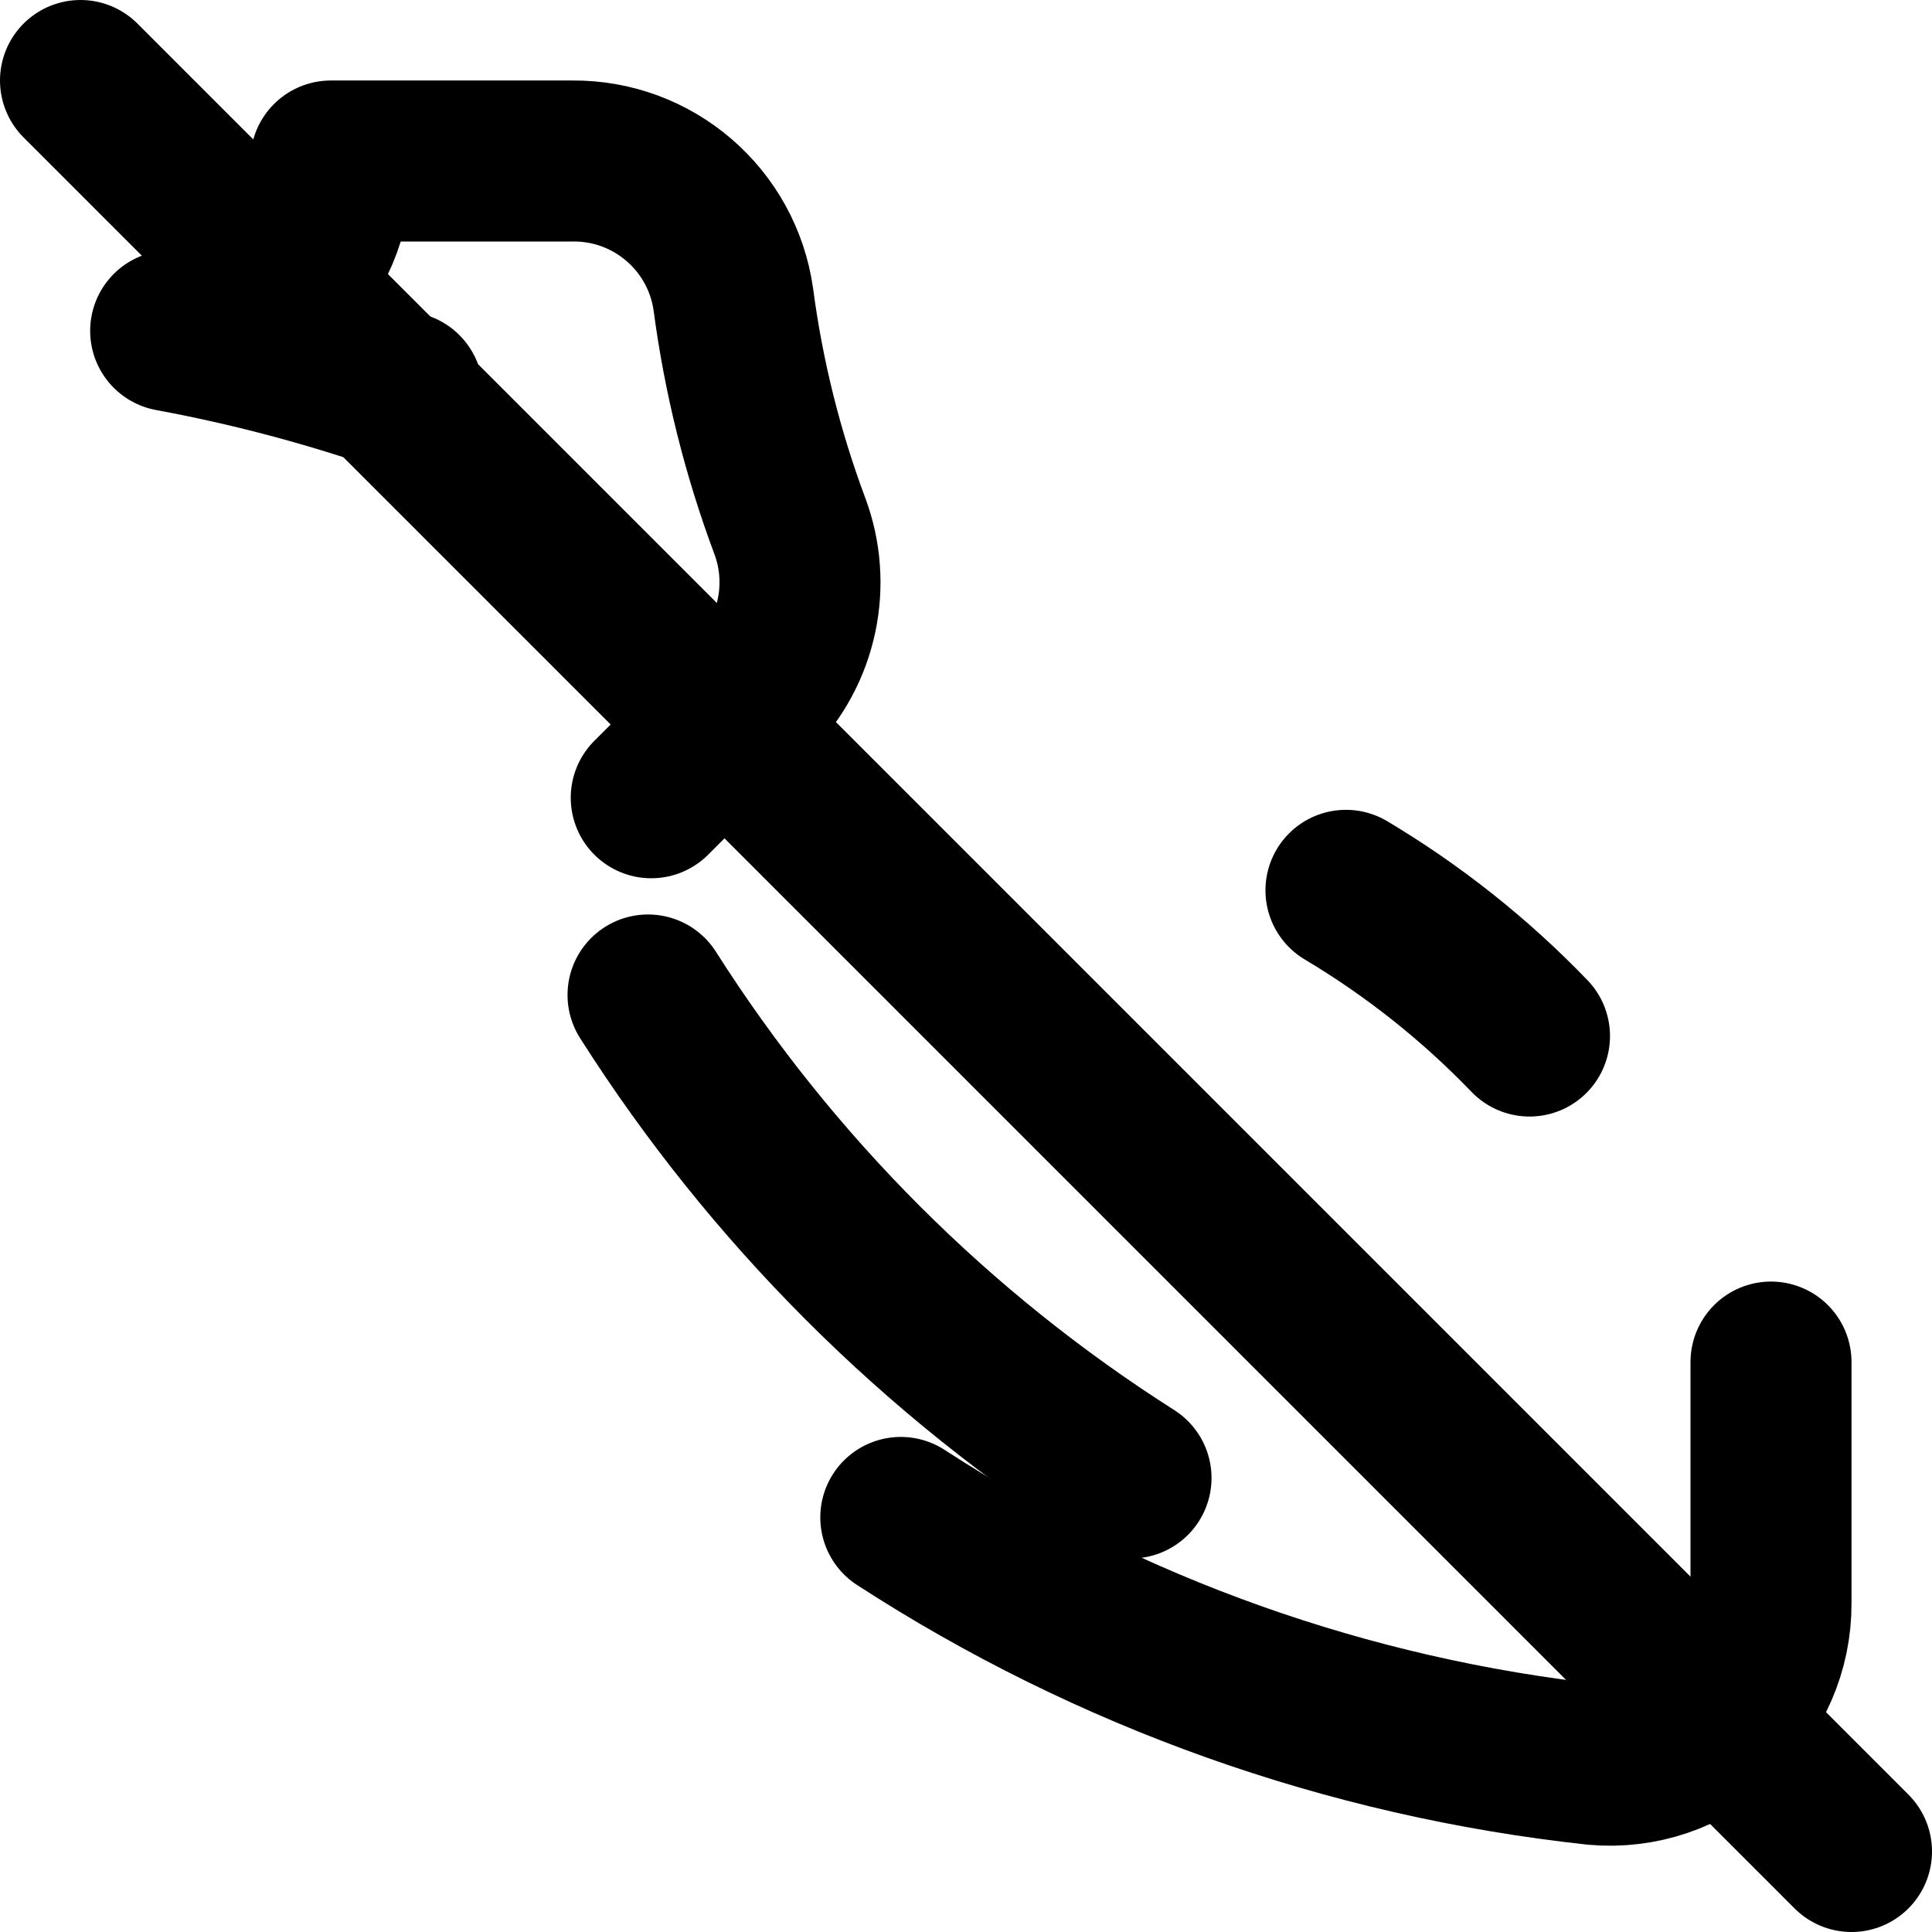
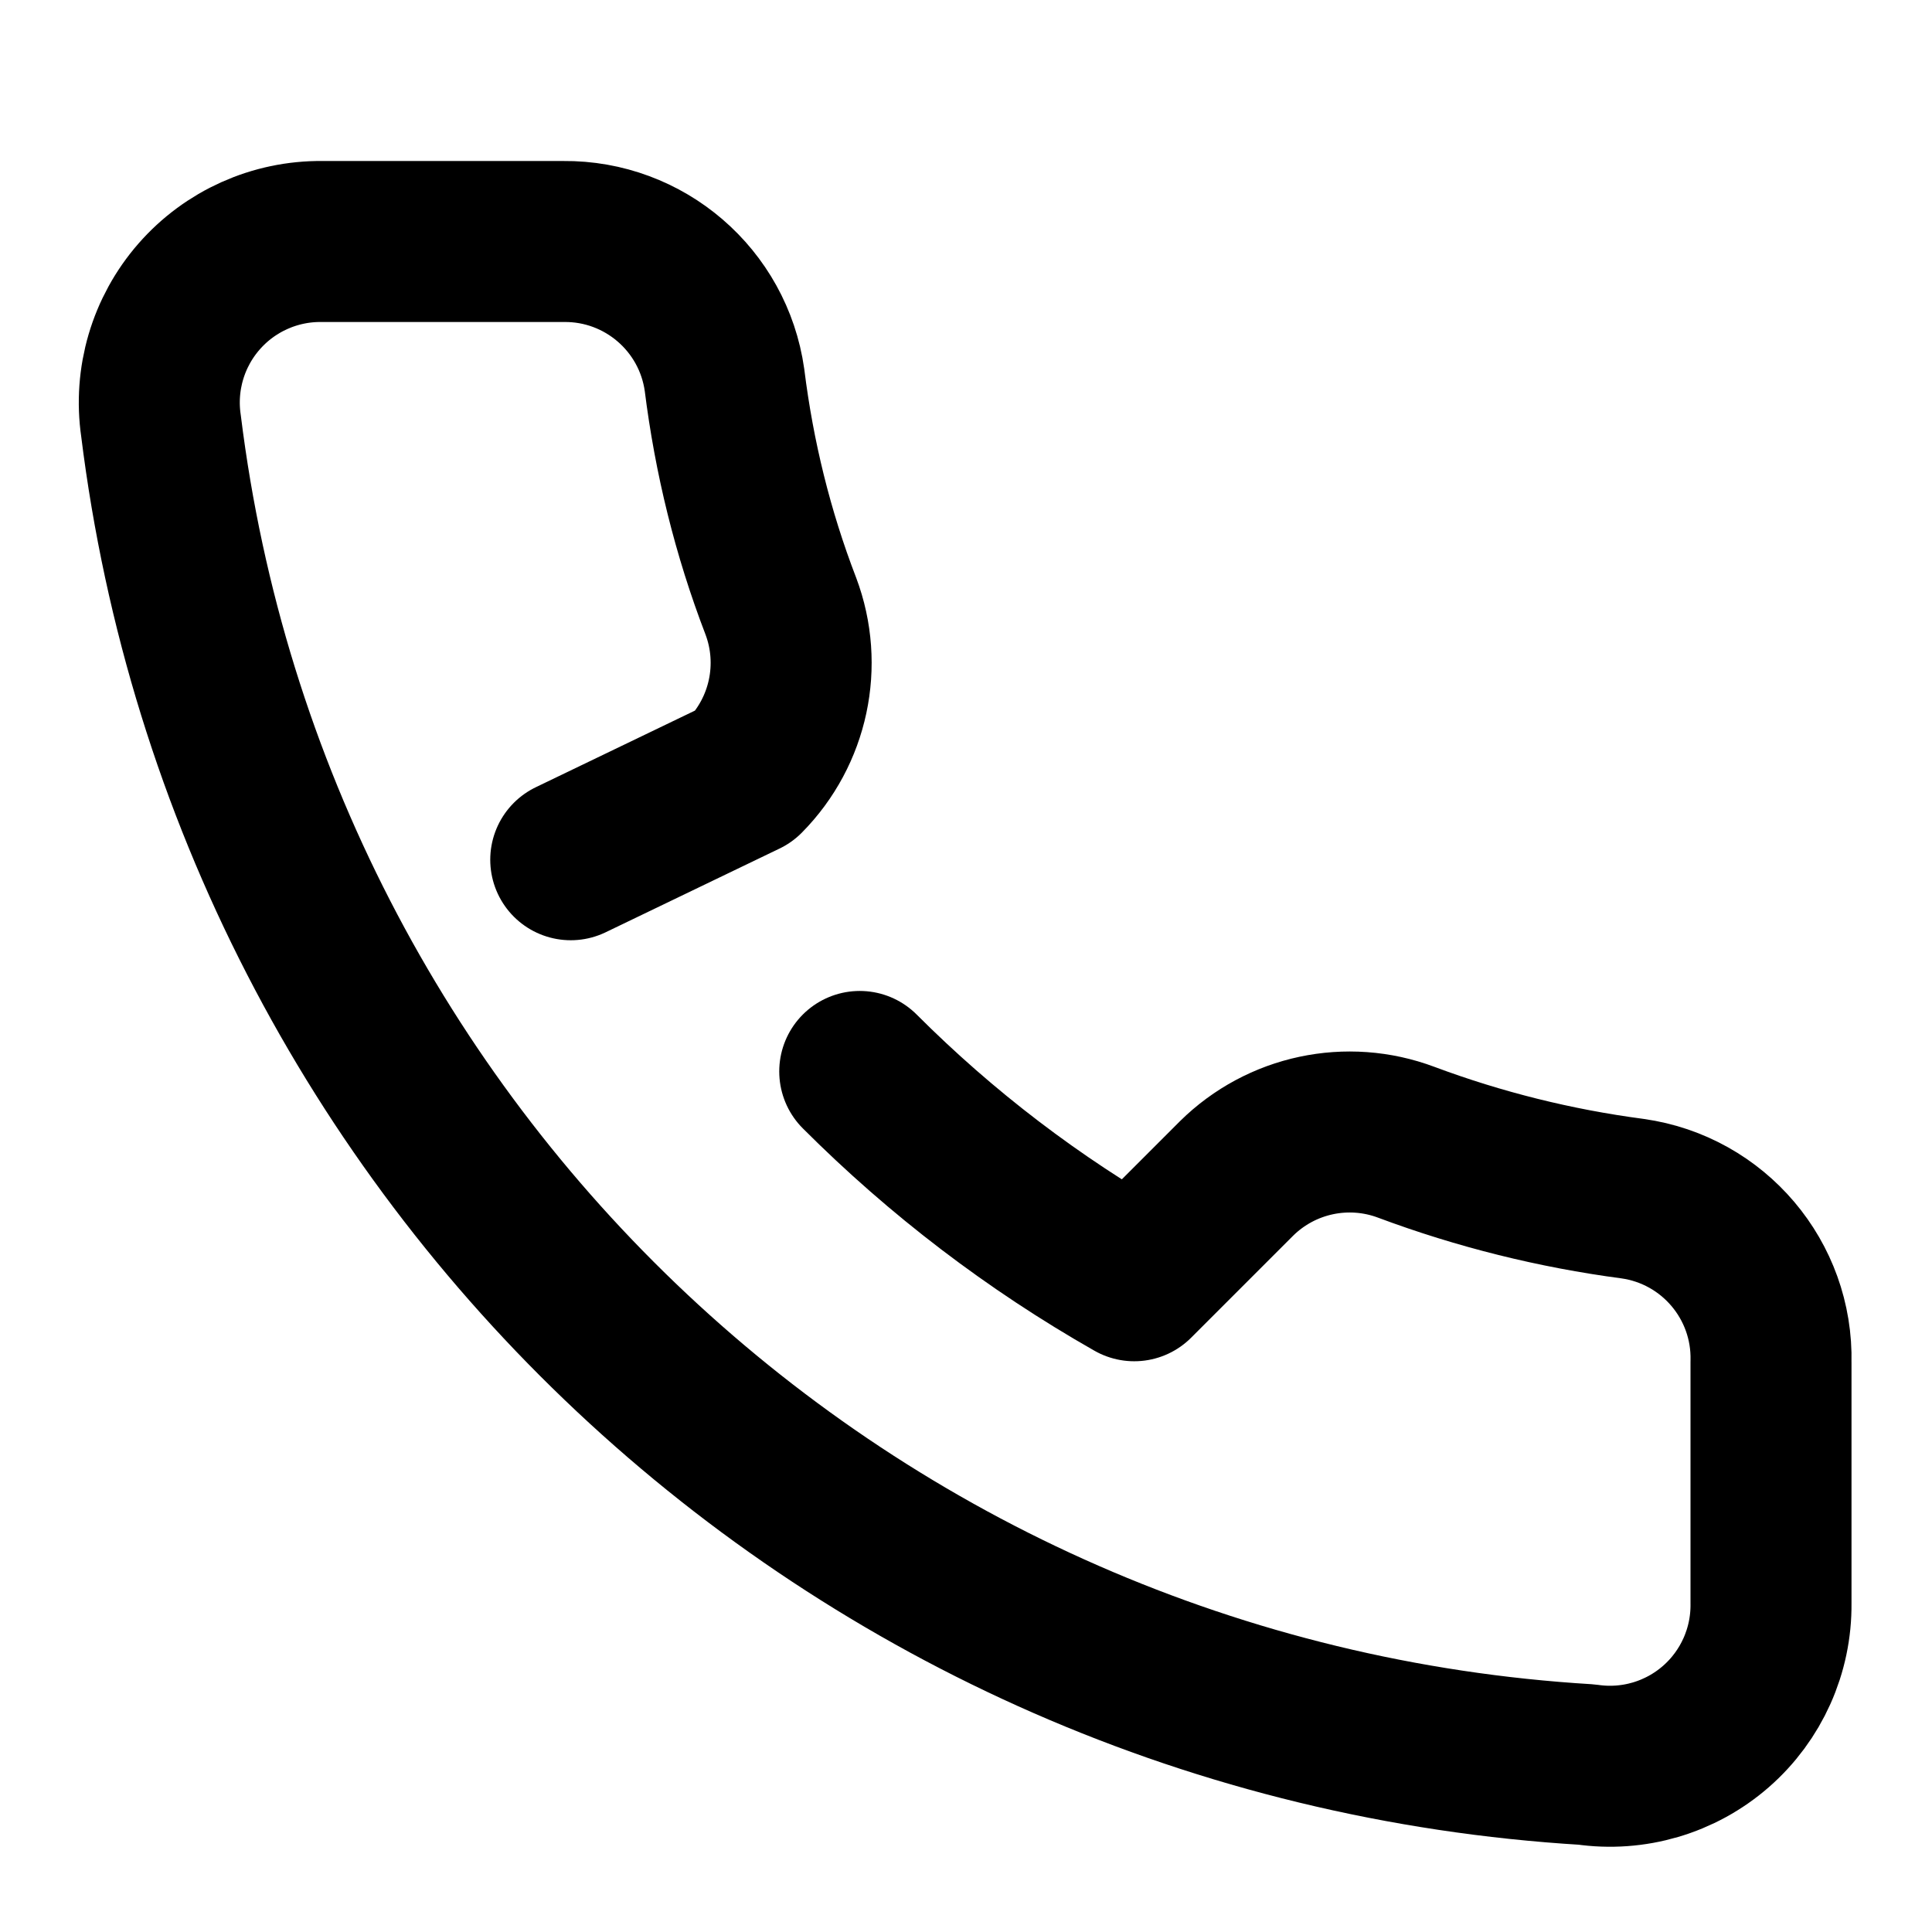
- <svg xmlns="http://www.w3.org/2000/svg" width="24" height="24" viewBox="0 0 24 24" fill="none" stroke="currentColor" stroke-width="2" stroke-linecap="round" stroke-linejoin="round">
-   <line x1="1" y1="1" x2="23" y2="23" />
-   <path d="M16.72 11.06A10.94 10.94 0 0 1 19 12.87" />
-   <path d="M5 4.87A19.79 19.79 0 0 0 2.12 4.11 2 2 0 0 0 4.11 2h3a2 2 0 0 1 2 1.72 12.84 12.84 0 0 0 .7 2.81 2 2 0 0 1-.45 2.11L8.09 9.91" />
-   <path d="M14.05 18.36a19.5 19.5 0 0 1-6-6" />
-   <path d="M22 16.92v3a2 2 0 0 1-2.18 2 19.79 19.79 0 0 1-8.63-3.07" />
+ <svg xmlns="http://www.w3.org/2000/svg" width="24" height="24" viewBox="0 0 24 24" fill="none" stroke="black" stroke-width="2" stroke-linecap="round" stroke-linejoin="round">
+   <path d="M10.68 13.31a16 16 0 0 0 3.41 2.6l1.27-1.27a2 2 0 0 1 2.11-.45 12.84 12.84 0 0 0 2.81.7A2 2 0 0 1 22 16.92v3a2 2 0 0 1-2.29 2A19 19 0 0 1 2 5.29 2 2 0 0 1 4 3h3a2 2 0 0 1 2 1.72c.12.96.35 1.9.7 2.81a2 2 0 0 1-.45 2.11L7.09 10.68" />
</svg>
